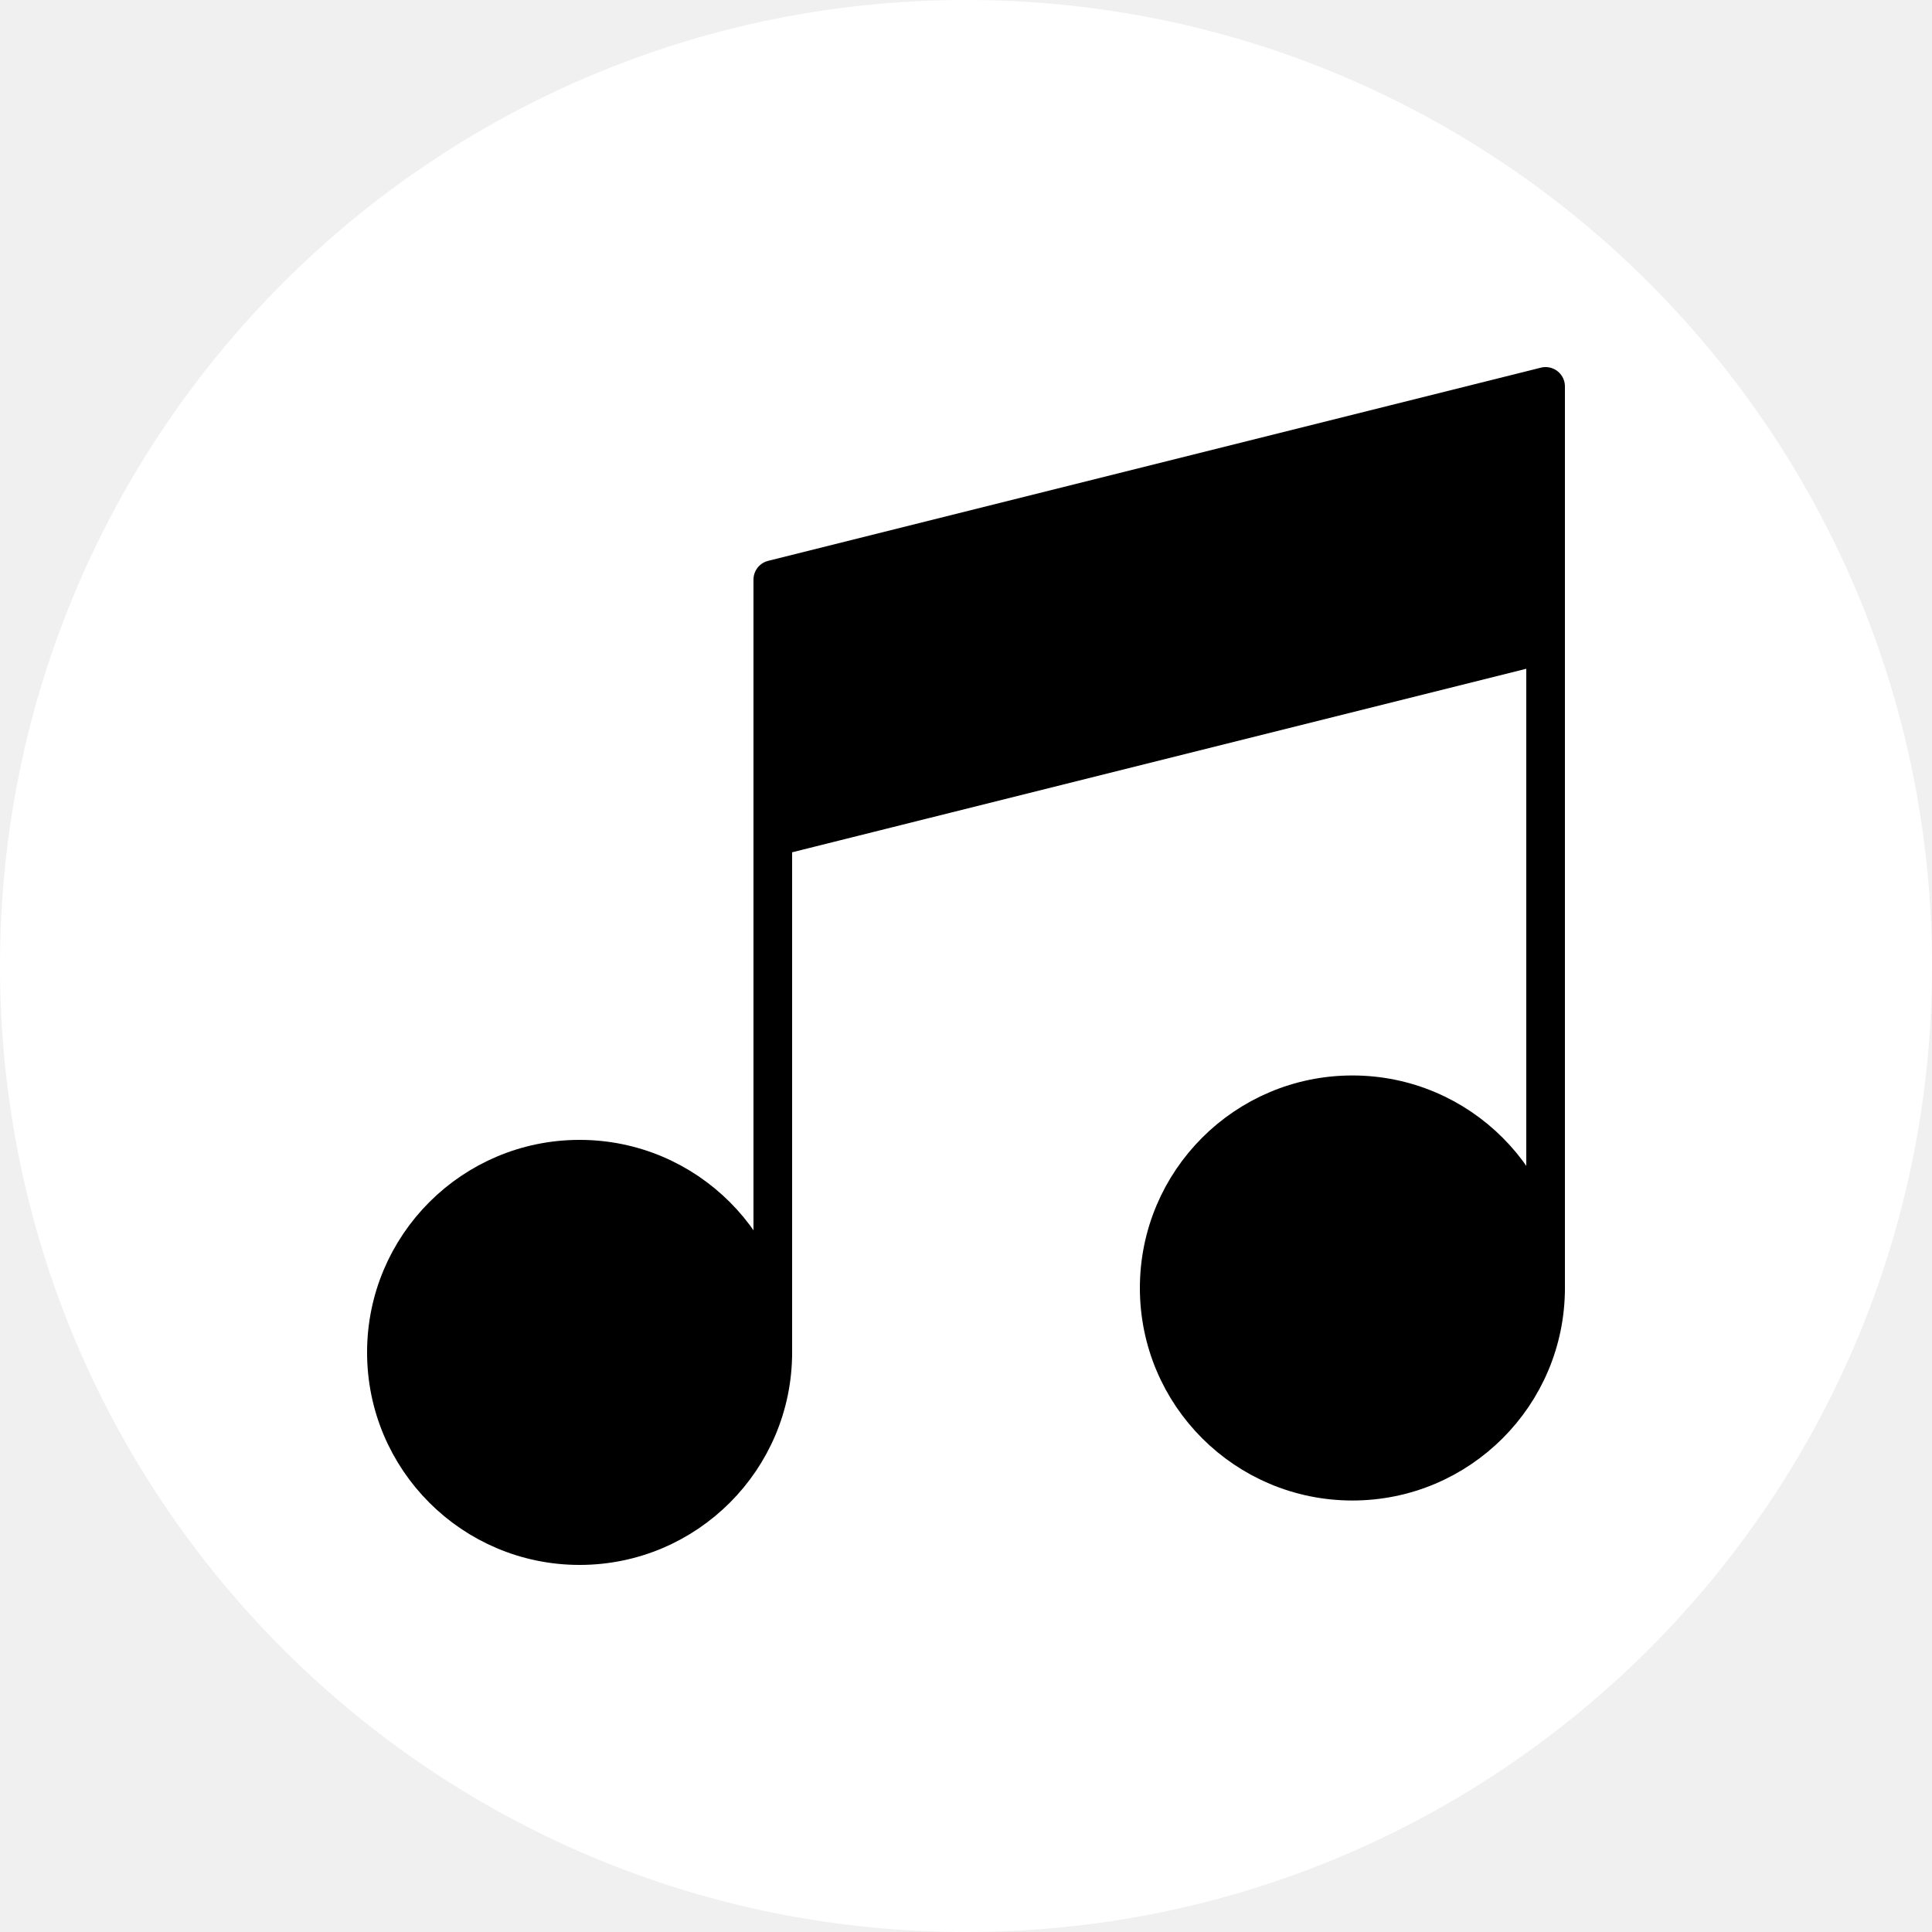
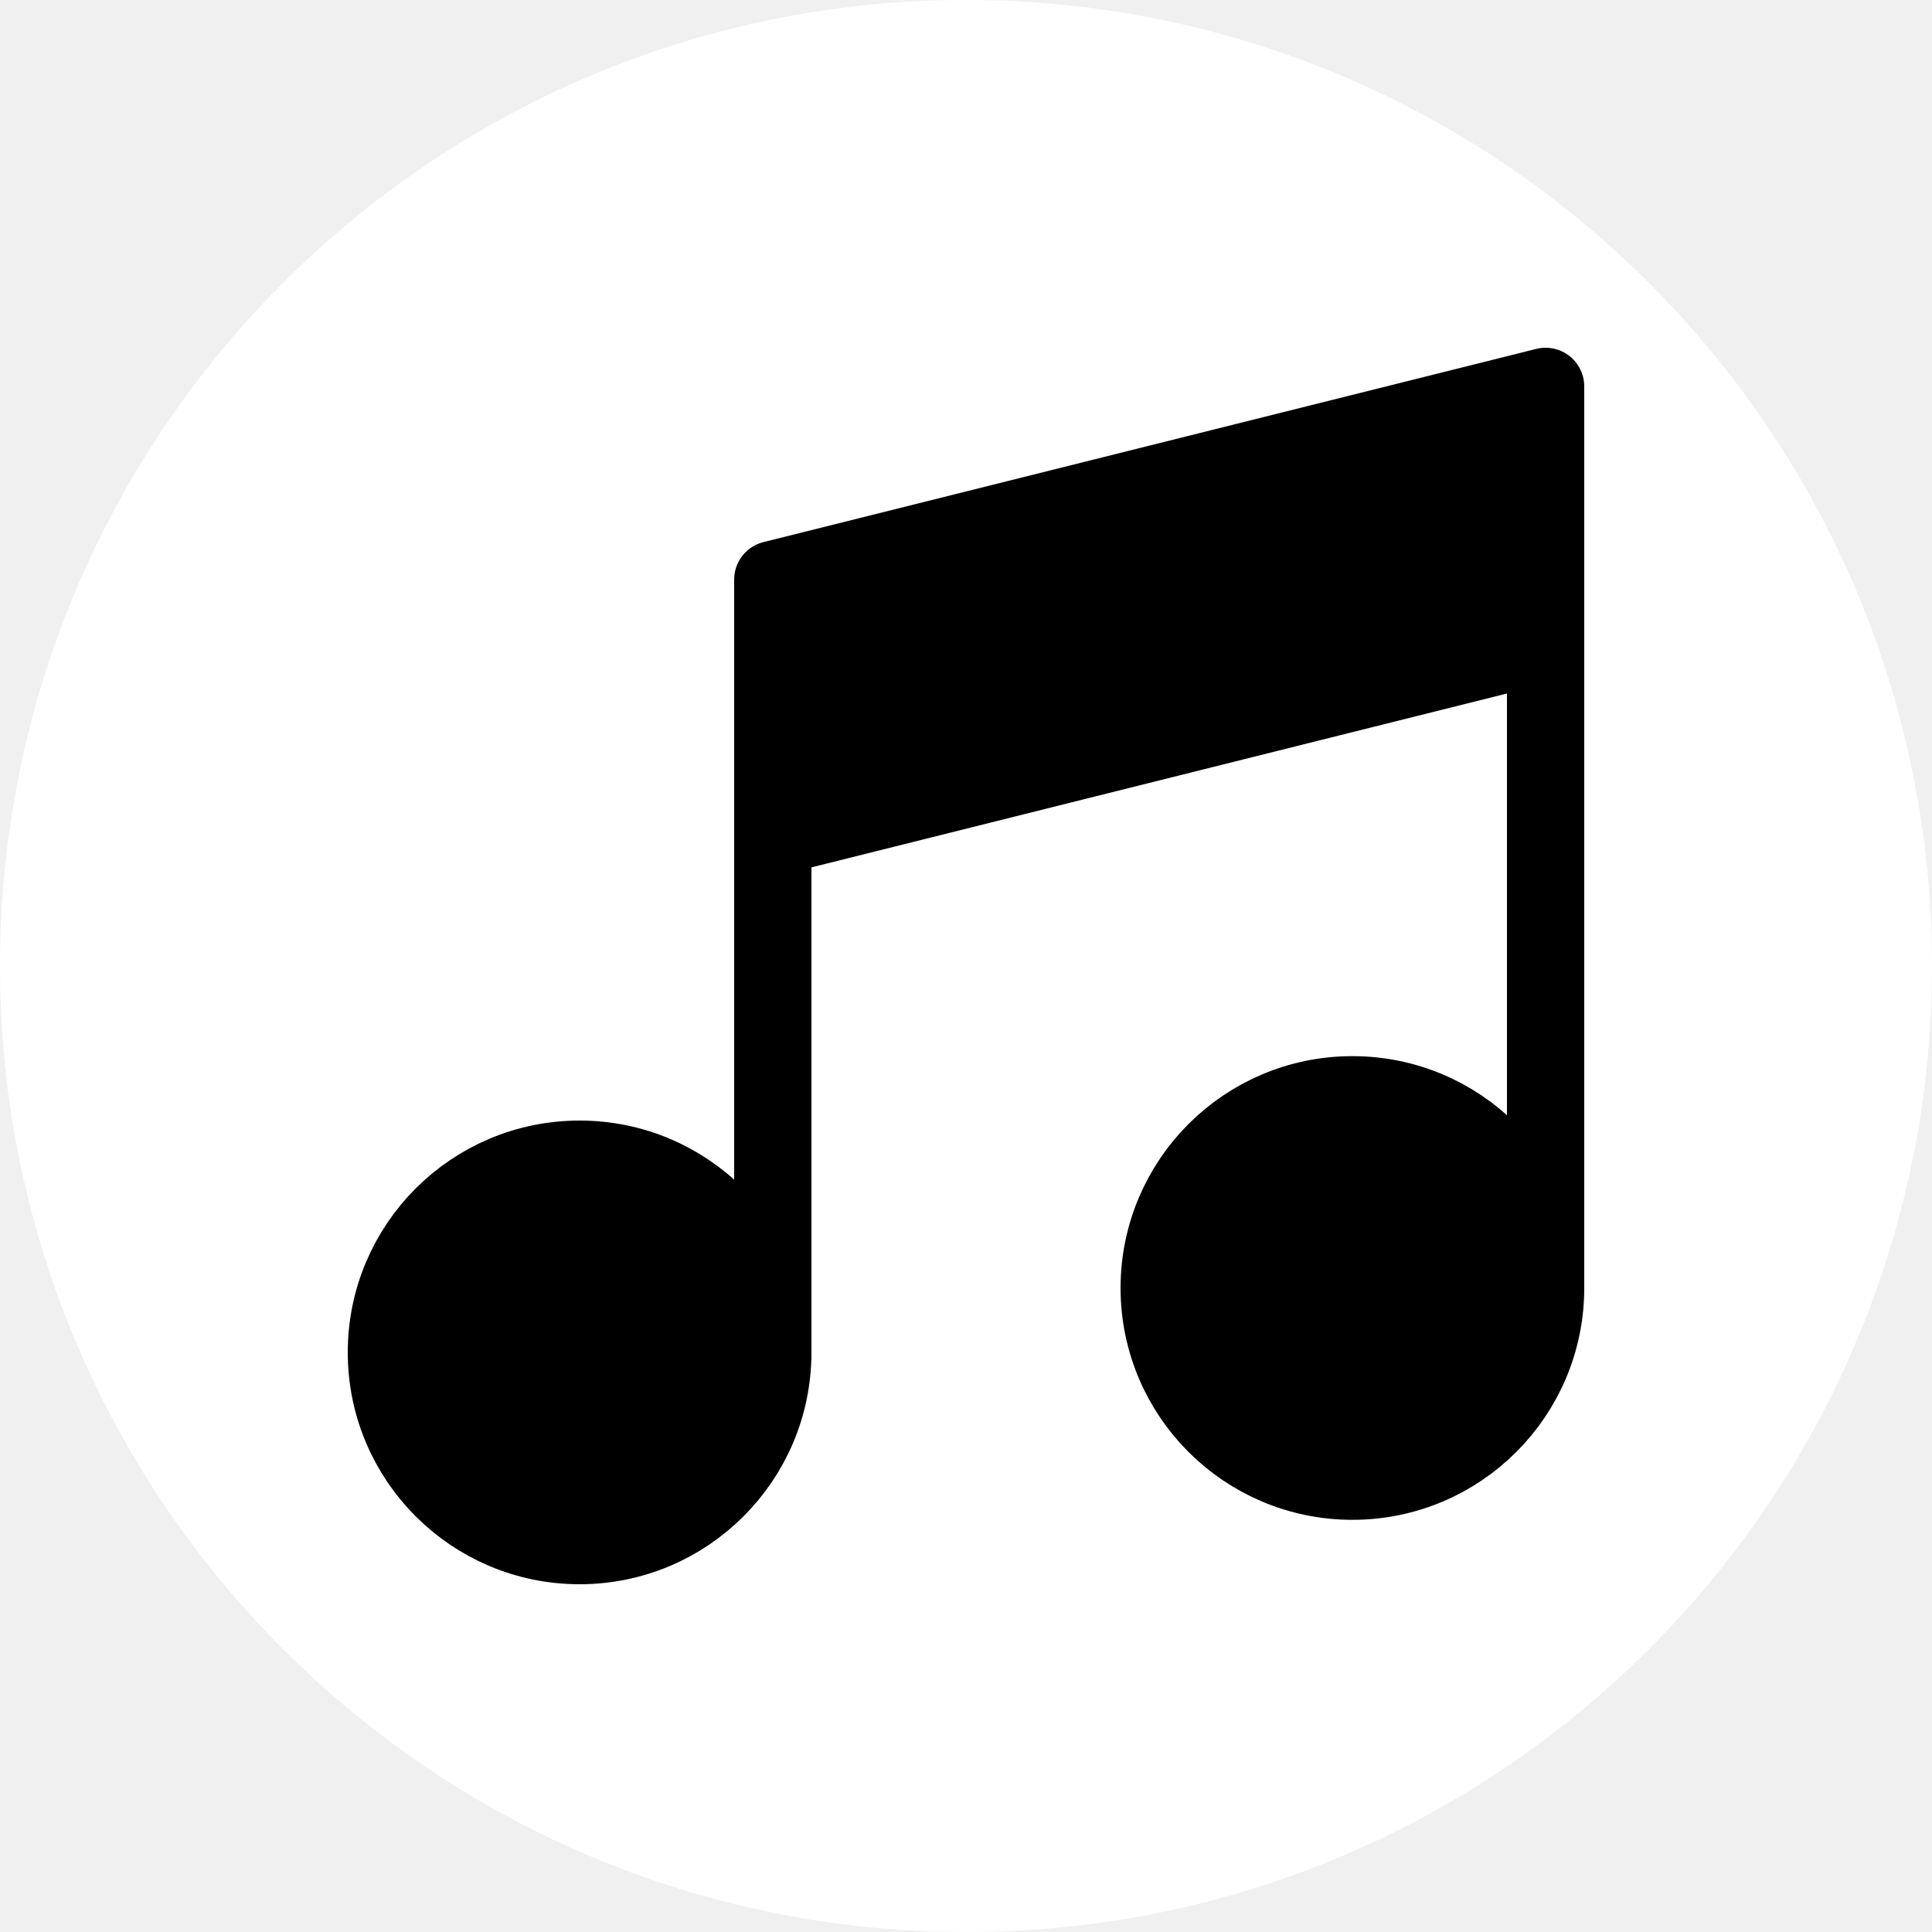
<svg xmlns="http://www.w3.org/2000/svg" width="50" height="50" viewBox="0 0 50 50" fill="none">
  <rect width="50" height="50" rx="25" fill="white" />
-   <path d="M15 40C17.761 40 20 37.761 20 35C20 32.239 17.761 30 15 30C12.239 30 10 32.239 10 35C10 37.761 12.239 40 15 40Z" fill="black" stroke="black" strokeWidth="2" stroke-linecap="round" stroke-linejoin="round" />
-   <path d="M35 38.333C37.761 38.333 40 36.095 40 33.333C40 30.572 37.761 28.333 35 28.333C32.239 28.333 30 30.572 30 33.333C30 36.095 32.239 38.333 35 38.333Z" fill="black" stroke="black" strokeWidth="2" stroke-linecap="round" stroke-linejoin="round" />
+   <path d="M15 40C17.761 40 20 37.761 20 35C20 32.239 17.761 30 15 30C12.239 30 10 32.239 10 35C10 37.761 12.239 40 15 40Z" fill="black" stroke="black" stroke-width="2" stroke-linecap="round" stroke-linejoin="round" />
+   <path d="M35 38.333C37.761 38.333 40 36.095 40 33.333C40 30.572 37.761 28.333 35 28.333C32.239 28.333 30 30.572 30 33.333C30 36.095 32.239 38.333 35 38.333Z" fill="black" stroke="black" stroke-width="2" stroke-linecap="round" stroke-linejoin="round" />
  <path d="M40 10L20 15V21.667L40 16.667V10Z" fill="black" />
-   <path d="M20 35V21.667M20 21.667V15L40 10V16.667M20 21.667L40 16.667M40 33.333V16.667" stroke="black" strokeWidth="2" stroke-linecap="round" stroke-linejoin="round" />
+   <path d="M20 35V21.667M20 21.667V15L40 10V16.667M20 21.667L40 16.667M40 33.333V16.667" stroke="black" stroke-width="2" stroke-linecap="round" stroke-linejoin="round" />
</svg>
